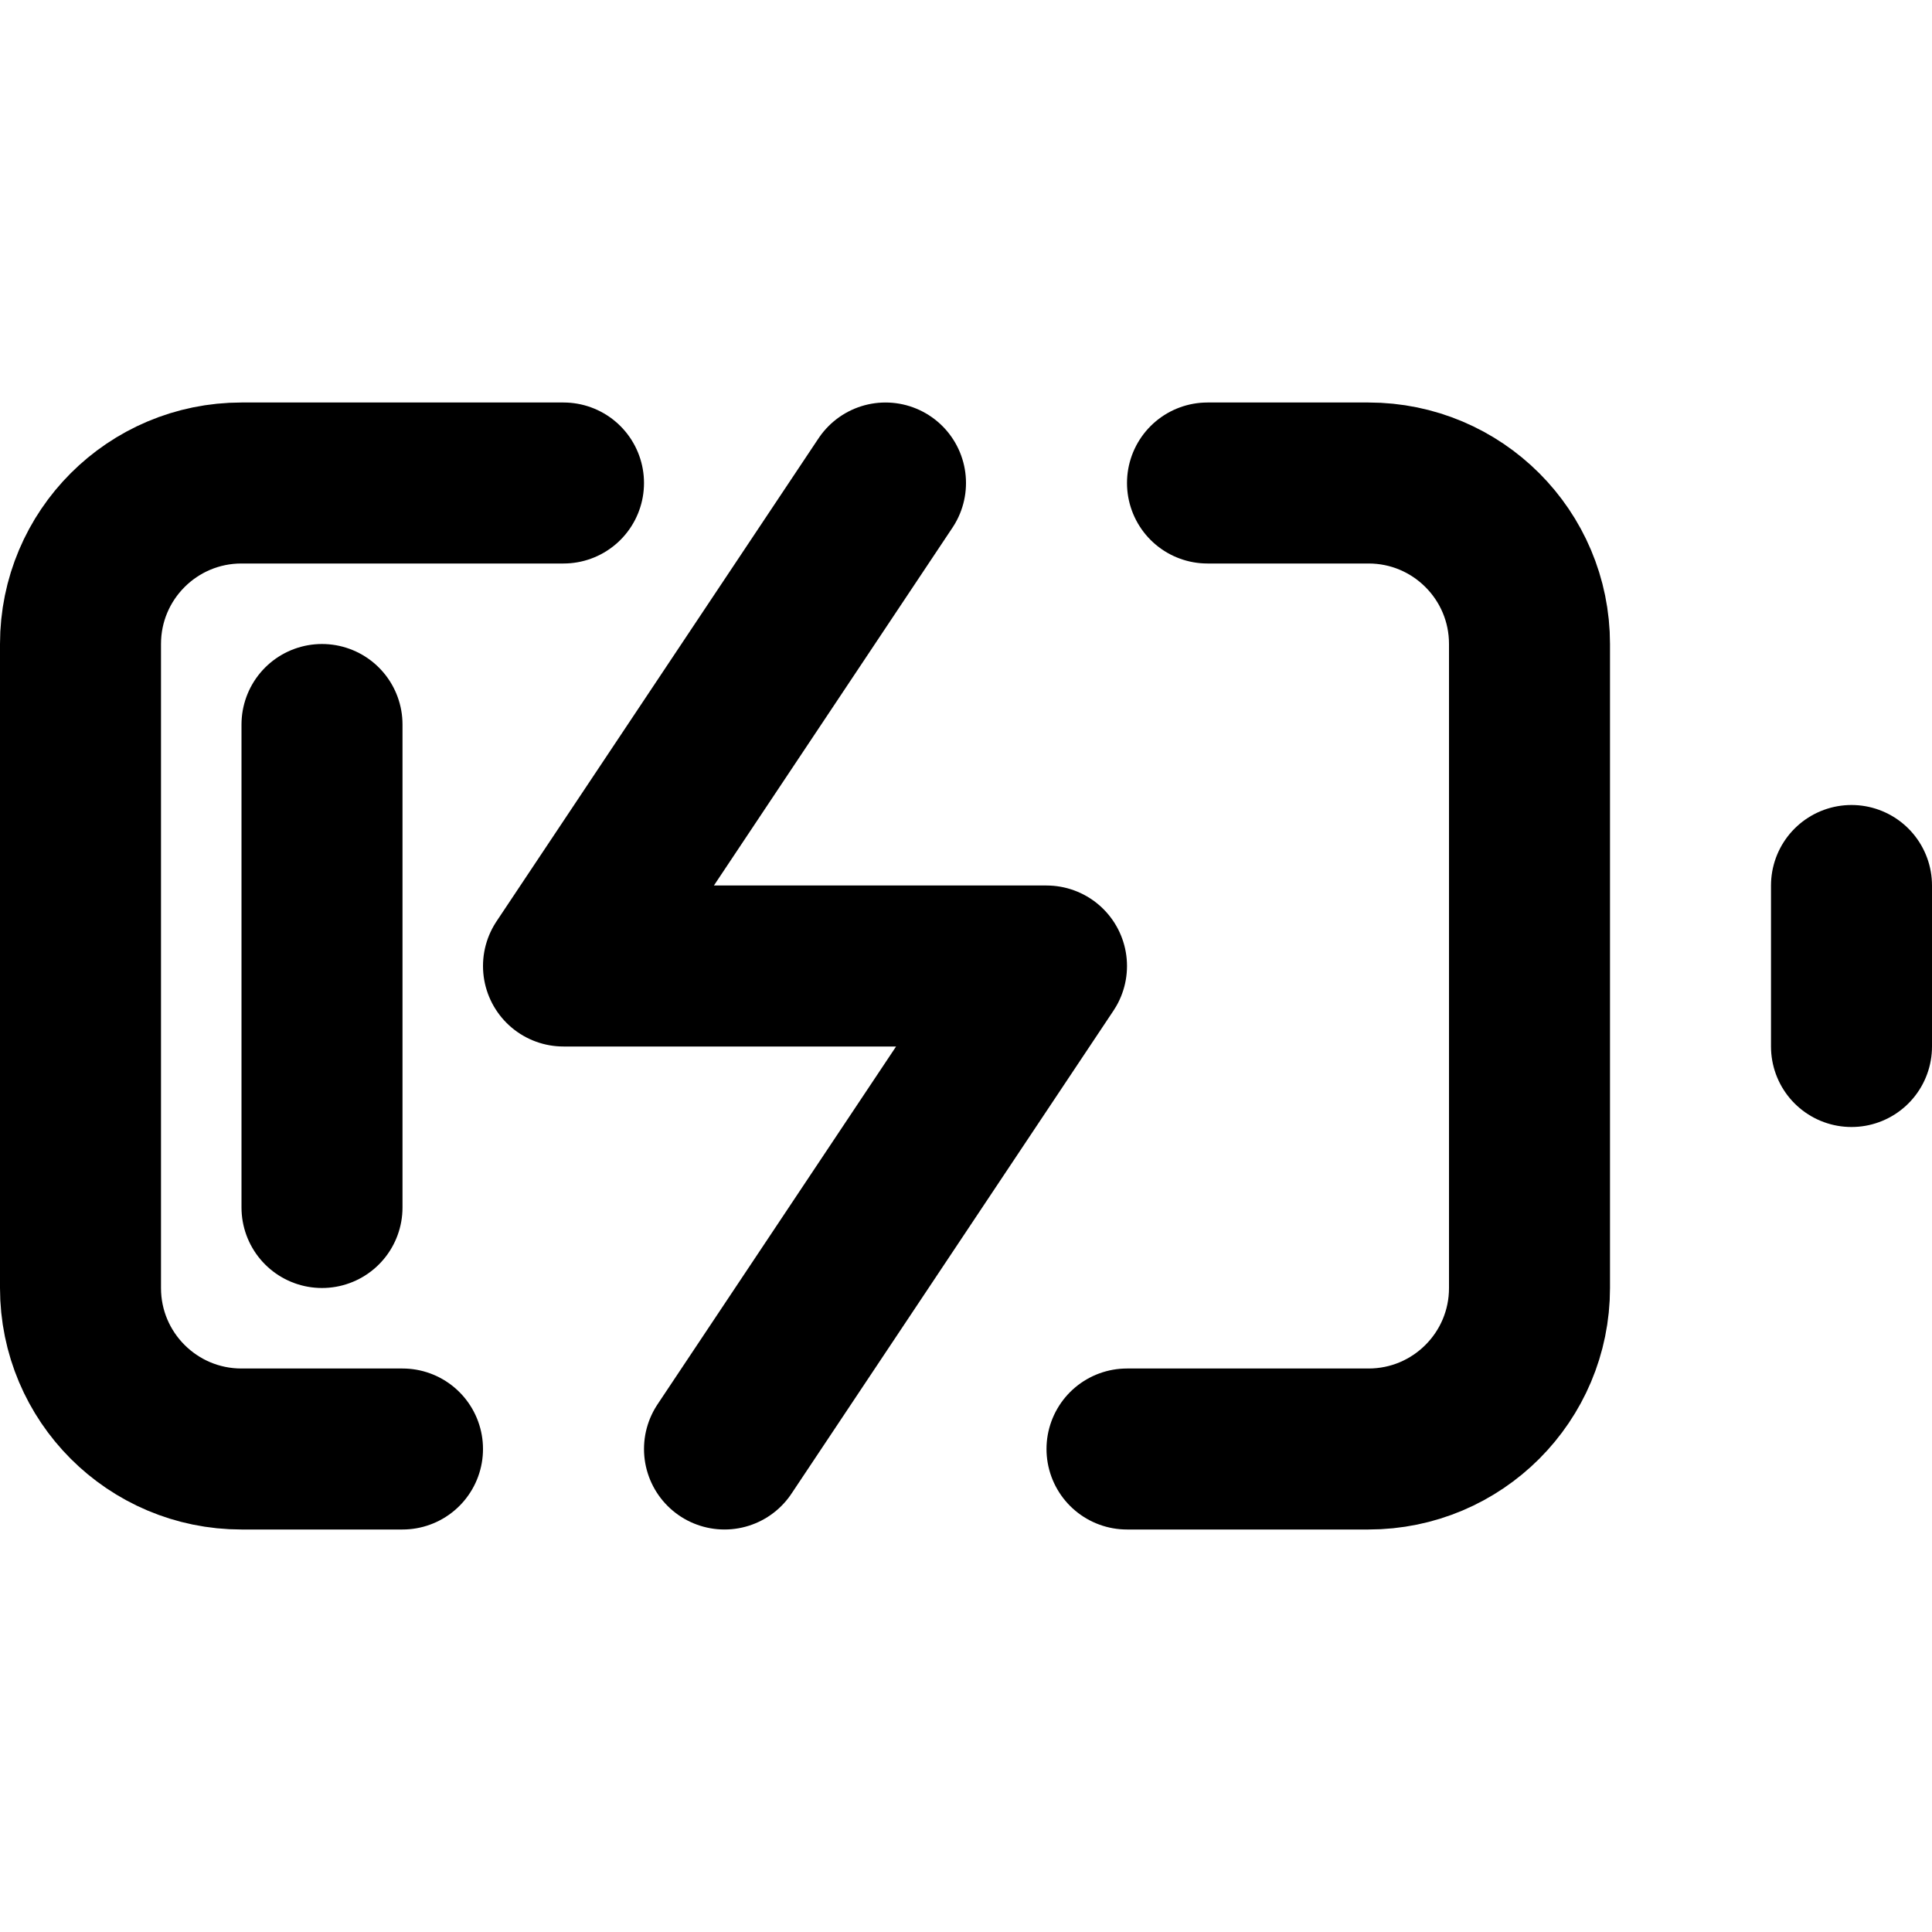
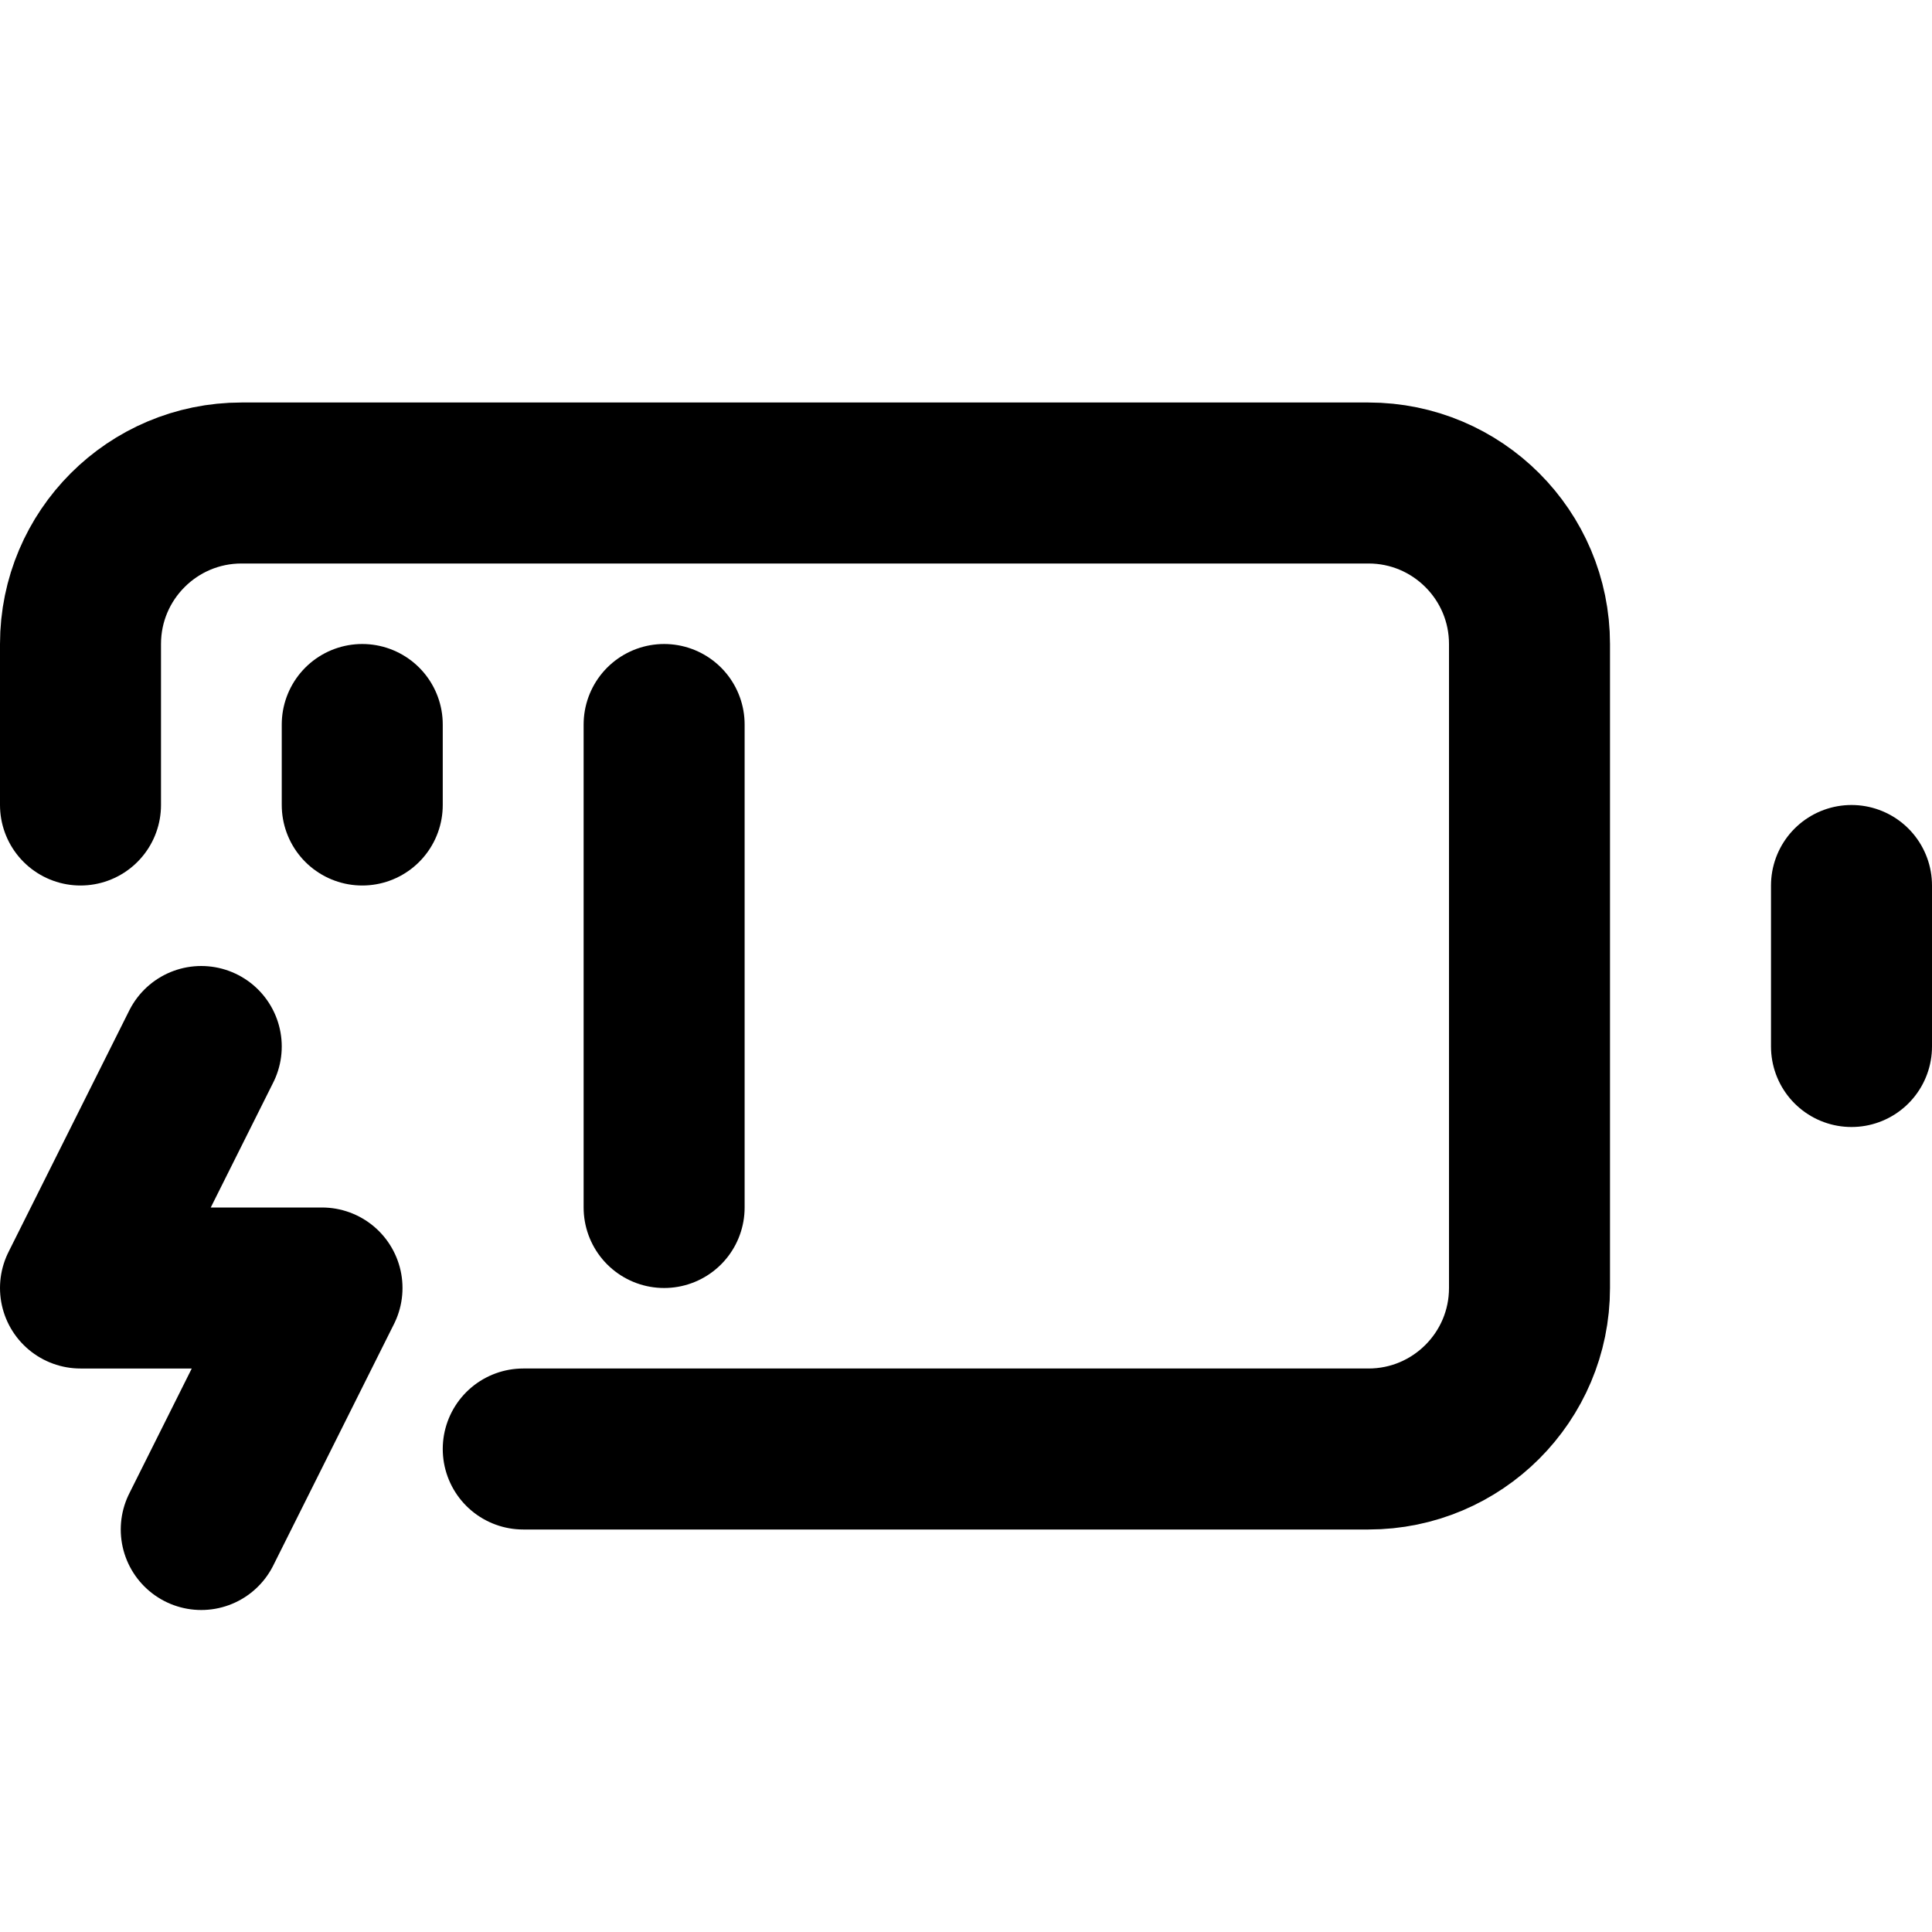
<svg xmlns="http://www.w3.org/2000/svg" width="24" height="24" viewBox="0 0 24 24" fill="none">
-   <path d="M5 18H3C1.895 18 1 17.105 1 16V8C1 6.895 1.895 6 3 6H7M15 6H17C18.105 6 19 6.895 19 8V16C19 17.105 18.105 18 17 18H14" stroke="black" stroke-width="2" stroke-linecap="round" stroke-linejoin="round" />
  <path d="M23 13V11" stroke="black" stroke-width="2" stroke-linecap="round" stroke-linejoin="round" />
-   <path d="M11 6L7 12H13L9 18" stroke="black" stroke-width="2" stroke-linecap="round" stroke-linejoin="round" />
-   <path d="M4 9V15" stroke="black" stroke-width="2" stroke-miterlimit="3" stroke-linecap="round" stroke-linejoin="round" />
+   <path d="M1 10V8C1 6.896 1.896 6 3 6H17C18.104 6 19 6.896 19 8V16C19 17.104 18.104 18 17 18H6.5" stroke="black" stroke-width="2" stroke-linecap="round" stroke-linejoin="round" />
+   <path d="M2.5 13L1 16H4L2.5 19" stroke="black" stroke-width="2" stroke-linecap="round" stroke-linejoin="round" />
+   <path d="M4.5 9V10" stroke="black" stroke-width="2" stroke-miterlimit="3" stroke-linecap="round" stroke-linejoin="round" />
+   <path d="M8.25 9V15" stroke="black" stroke-width="2" stroke-miterlimit="3" stroke-linecap="round" stroke-linejoin="round" />
</svg>
